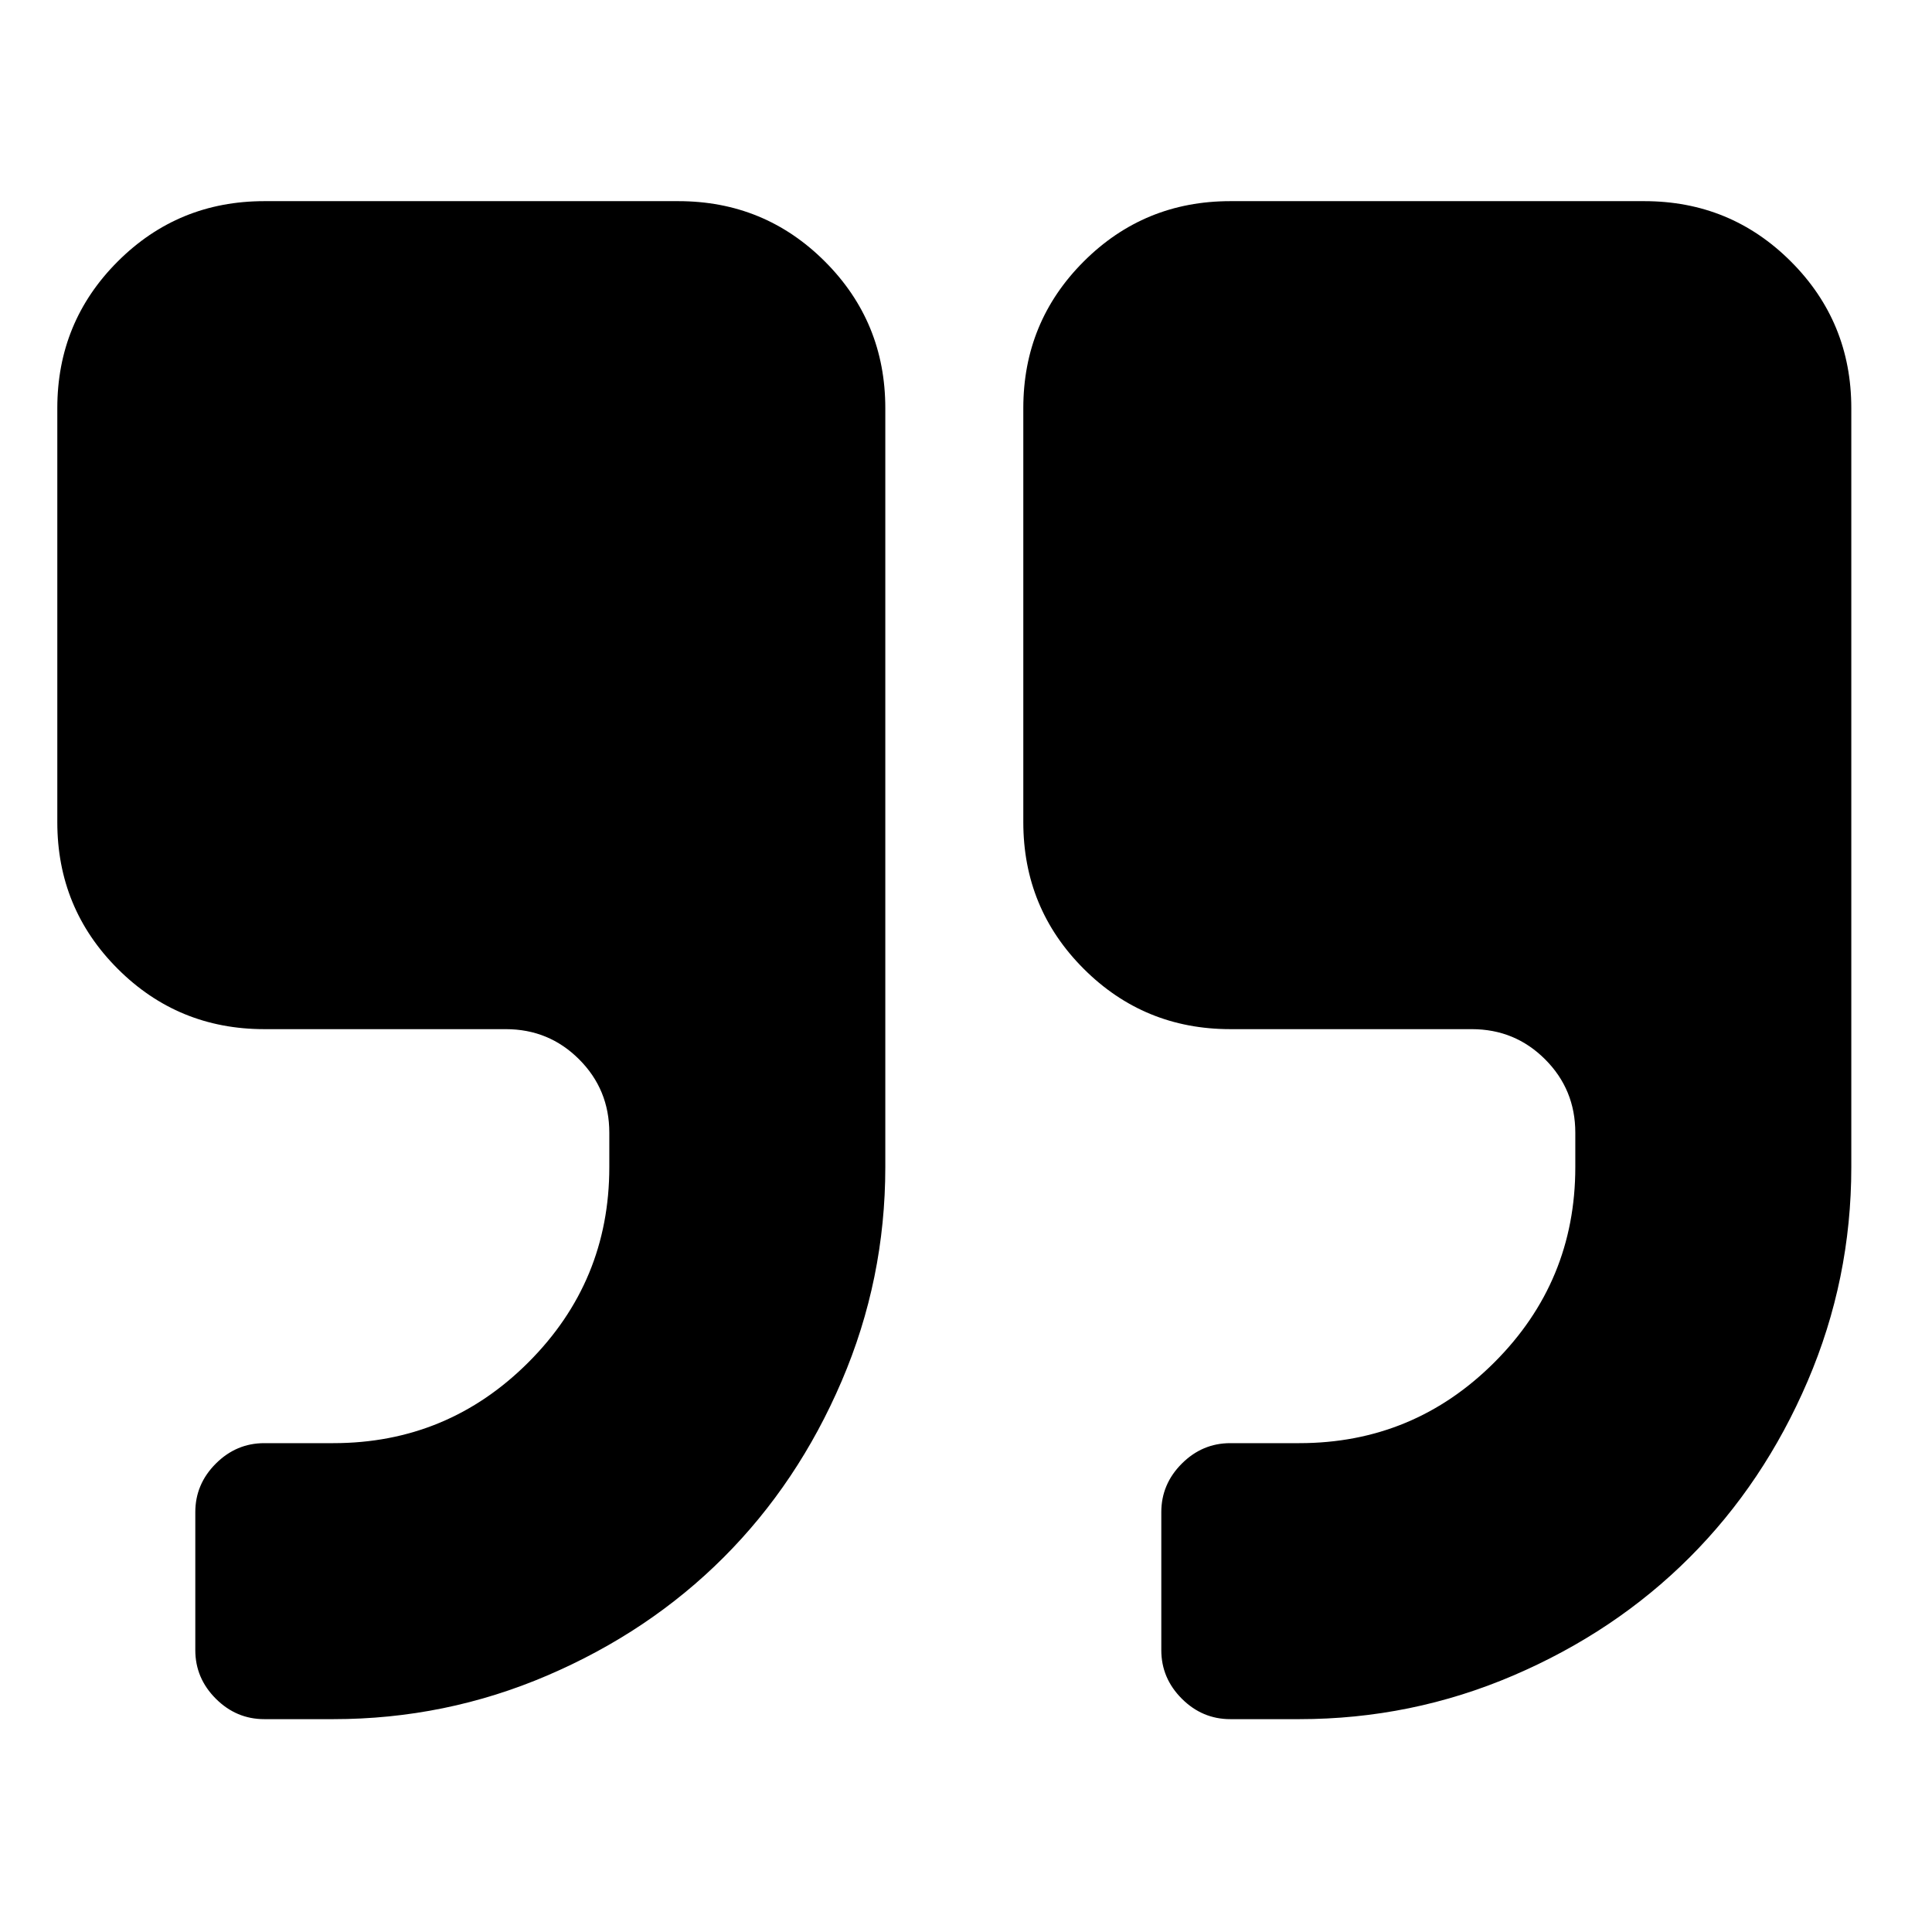
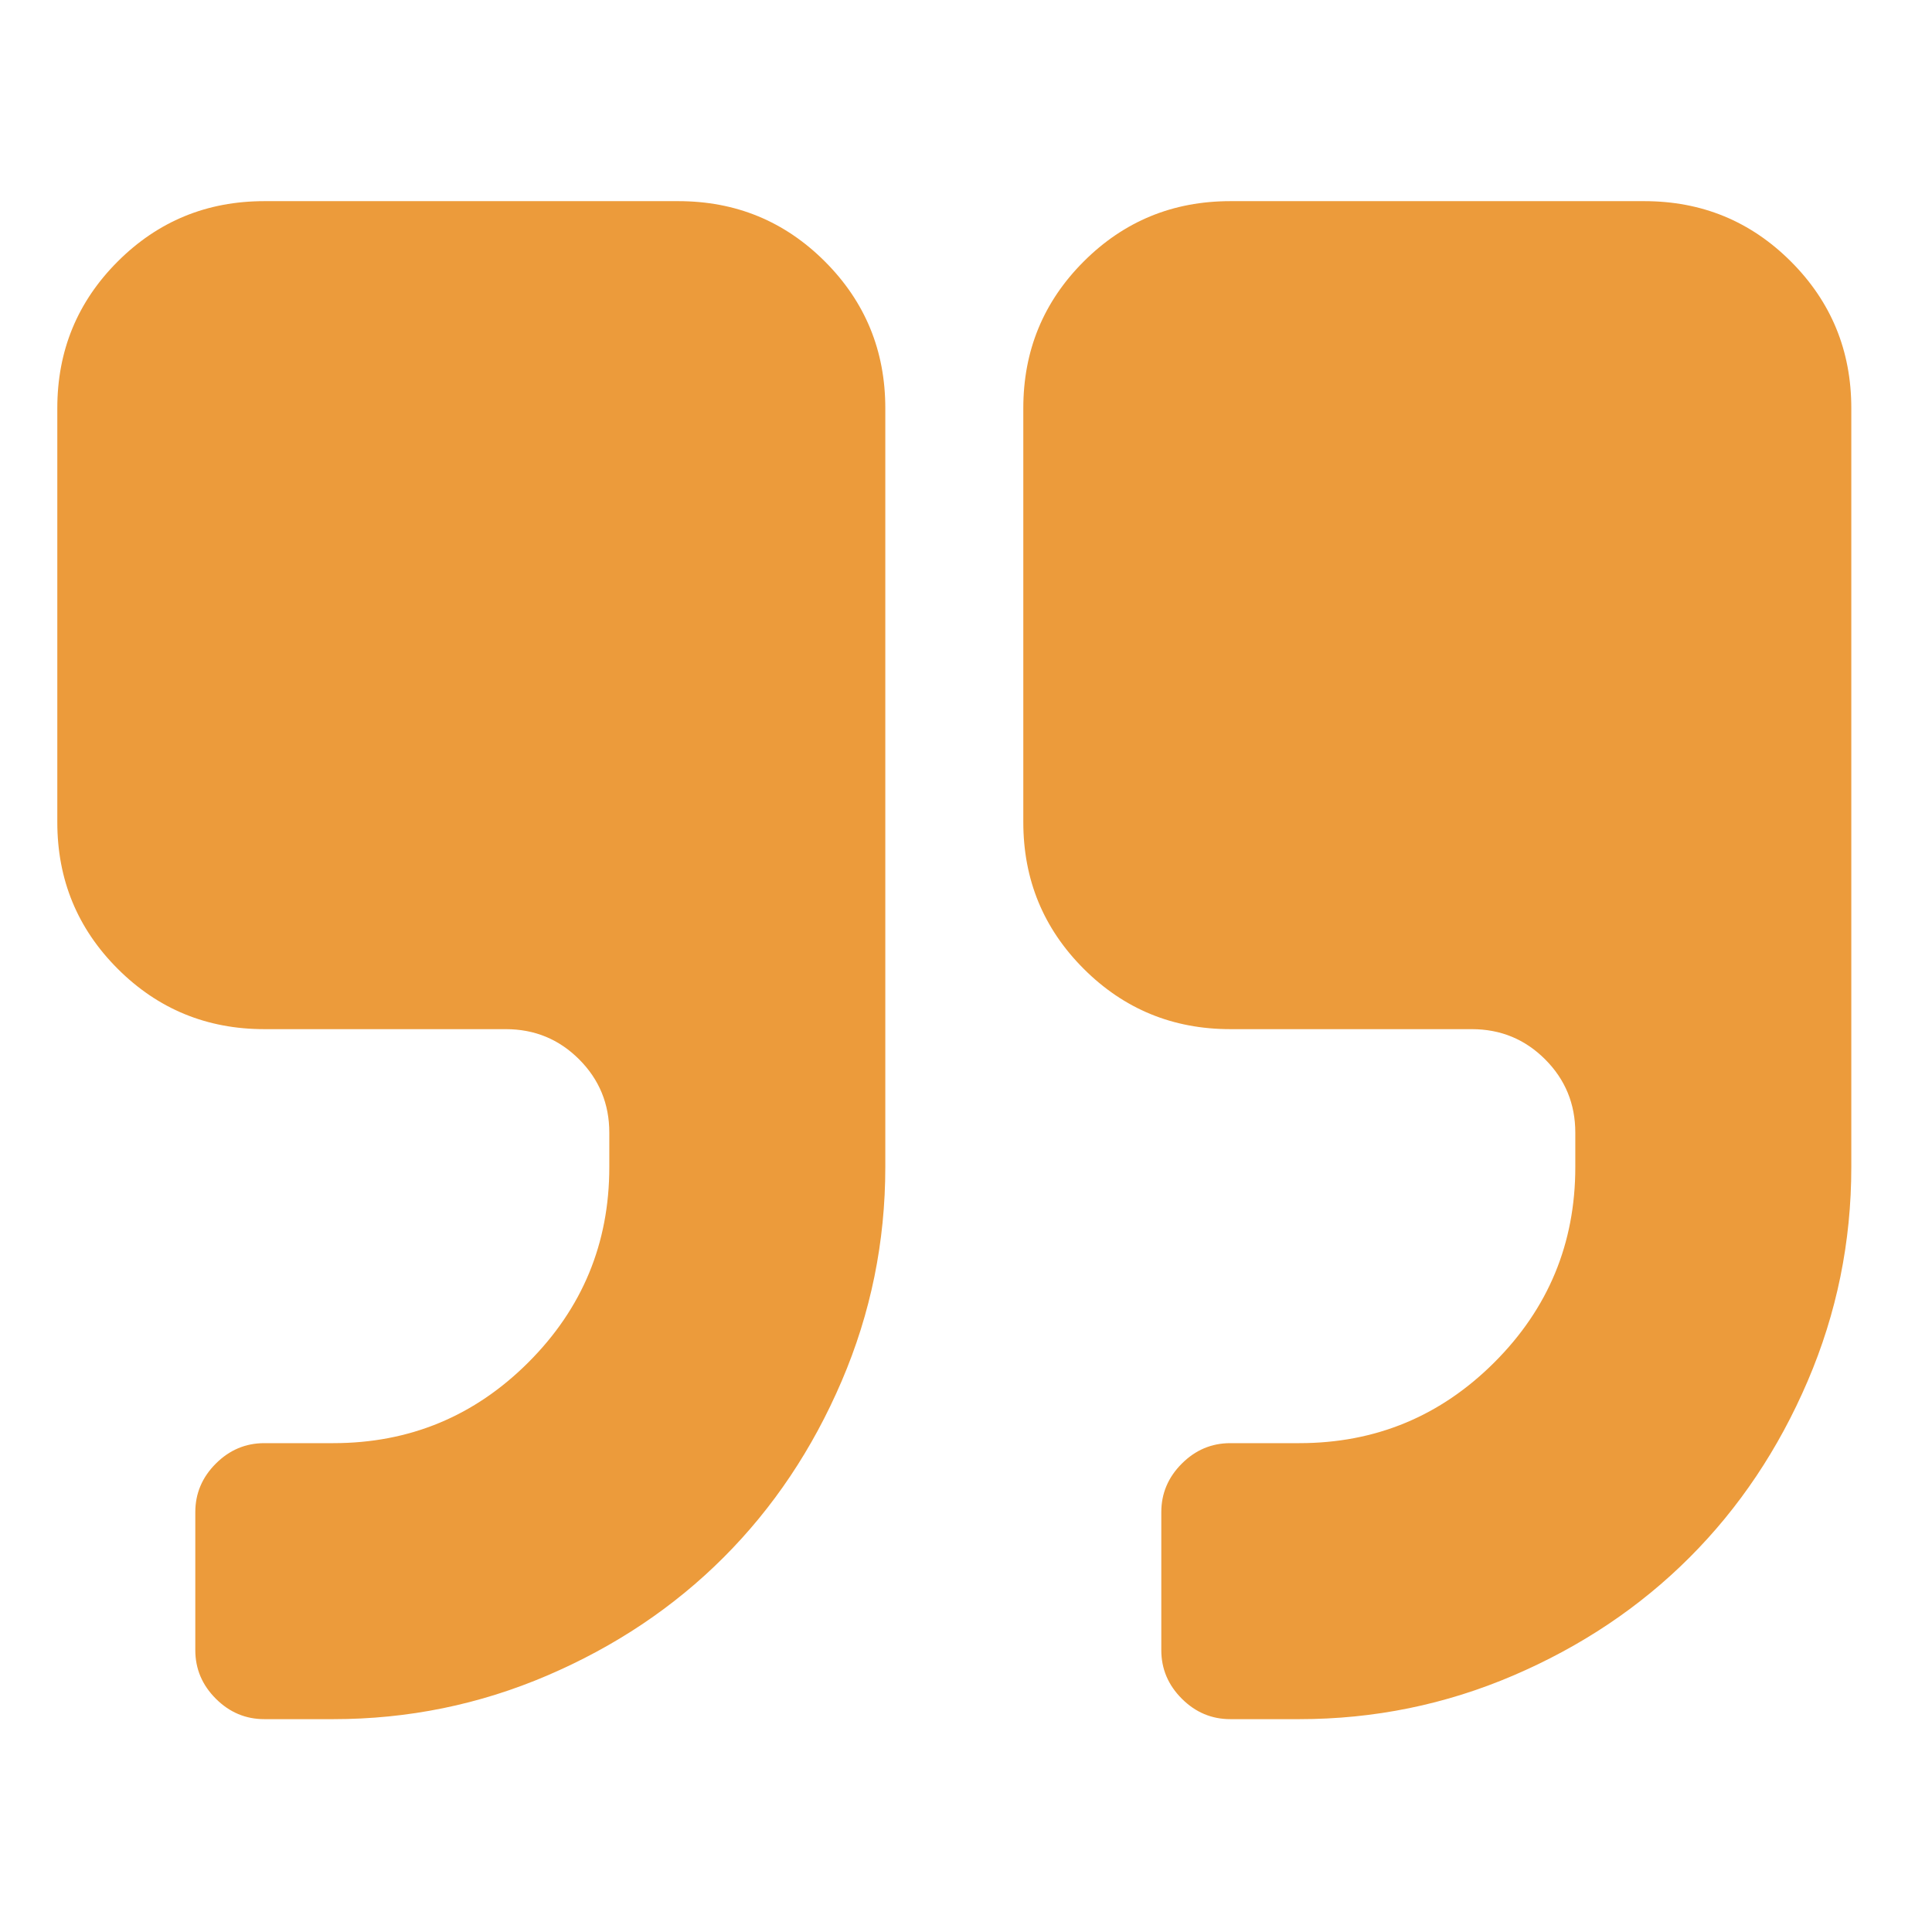
<svg xmlns="http://www.w3.org/2000/svg" viewBox="0 -256 1792 1792" id="svg3025" version="1.1" width="100%" height="100%">
  <defs id="defs3033" />
  <g transform="matrix(1,0,0,-1,53.15254,1338.576)" id="g3027">
-     <path d="M 768,1216 V 512 Q 768,408 727.5,313.5 687,219 618,150 549,81 454.5,40.5 360,0 256,0 h -64 q -26,0 -45,19 -19,19 -19,45 v 128 q 0,26 19,45 19,19 45,19 h 64 q 106,0 181,75 75,75 75,181 v 32 q 0,40 -28,68 -28,28 -68,28 H 192 Q 112,640 56,696 0,752 0,832 v 384 q 0,80 56,136 56,56 136,56 h 384 q 80,0 136,-56 56,-56 56,-136 z m 896,0 V 512 Q 1664,408 1623.5,313.5 1583,219 1514,150 1445,81 1350.5,40.5 1256,0 1152,0 h -64 q -26,0 -45,19 -19,19 -19,45 v 128 q 0,26 19,45 19,19 45,19 h 64 q 106,0 181,75 75,75 75,181 v 32 q 0,40 -28,68 -28,28 -68,28 h -224 q -80,0 -136,56 -56,56 -56,136 v 384 q 0,80 56,136 56,56 136,56 h 384 q 80,0 136,-56 56,-56 56,-136 z" id="path3029" style="fill:currentColor" />
+     <path d="M 768,1216 V 512 Q 768,408 727.5,313.5 687,219 618,150 549,81 454.5,40.5 360,0 256,0 h -64 q -26,0 -45,19 -19,19 -19,45 v 128 q 0,26 19,45 19,19 45,19 h 64 q 106,0 181,75 75,75 75,181 v 32 q 0,40 -28,68 -28,28 -68,28 H 192 Q 112,640 56,696 0,752 0,832 v 384 q 0,80 56,136 56,56 136,56 h 384 q 80,0 136,-56 56,-56 56,-136 z m 896,0 V 512 Q 1664,408 1623.5,313.5 1583,219 1514,150 1445,81 1350.5,40.5 1256,0 1152,0 h -64 q -26,0 -45,19 -19,19 -19,45 v 128 q 0,26 19,45 19,19 45,19 h 64 q 106,0 181,75 75,75 75,181 v 32 q 0,40 -28,68 -28,28 -68,28 h -224 q -80,0 -136,56 -56,56 -56,136 v 384 q 0,80 56,136 56,56 136,56 h 384 q 80,0 136,-56 56,-56 56,-136 z" id="path3029" style="fill:#ec9b3b" />
  </g>
</svg>
